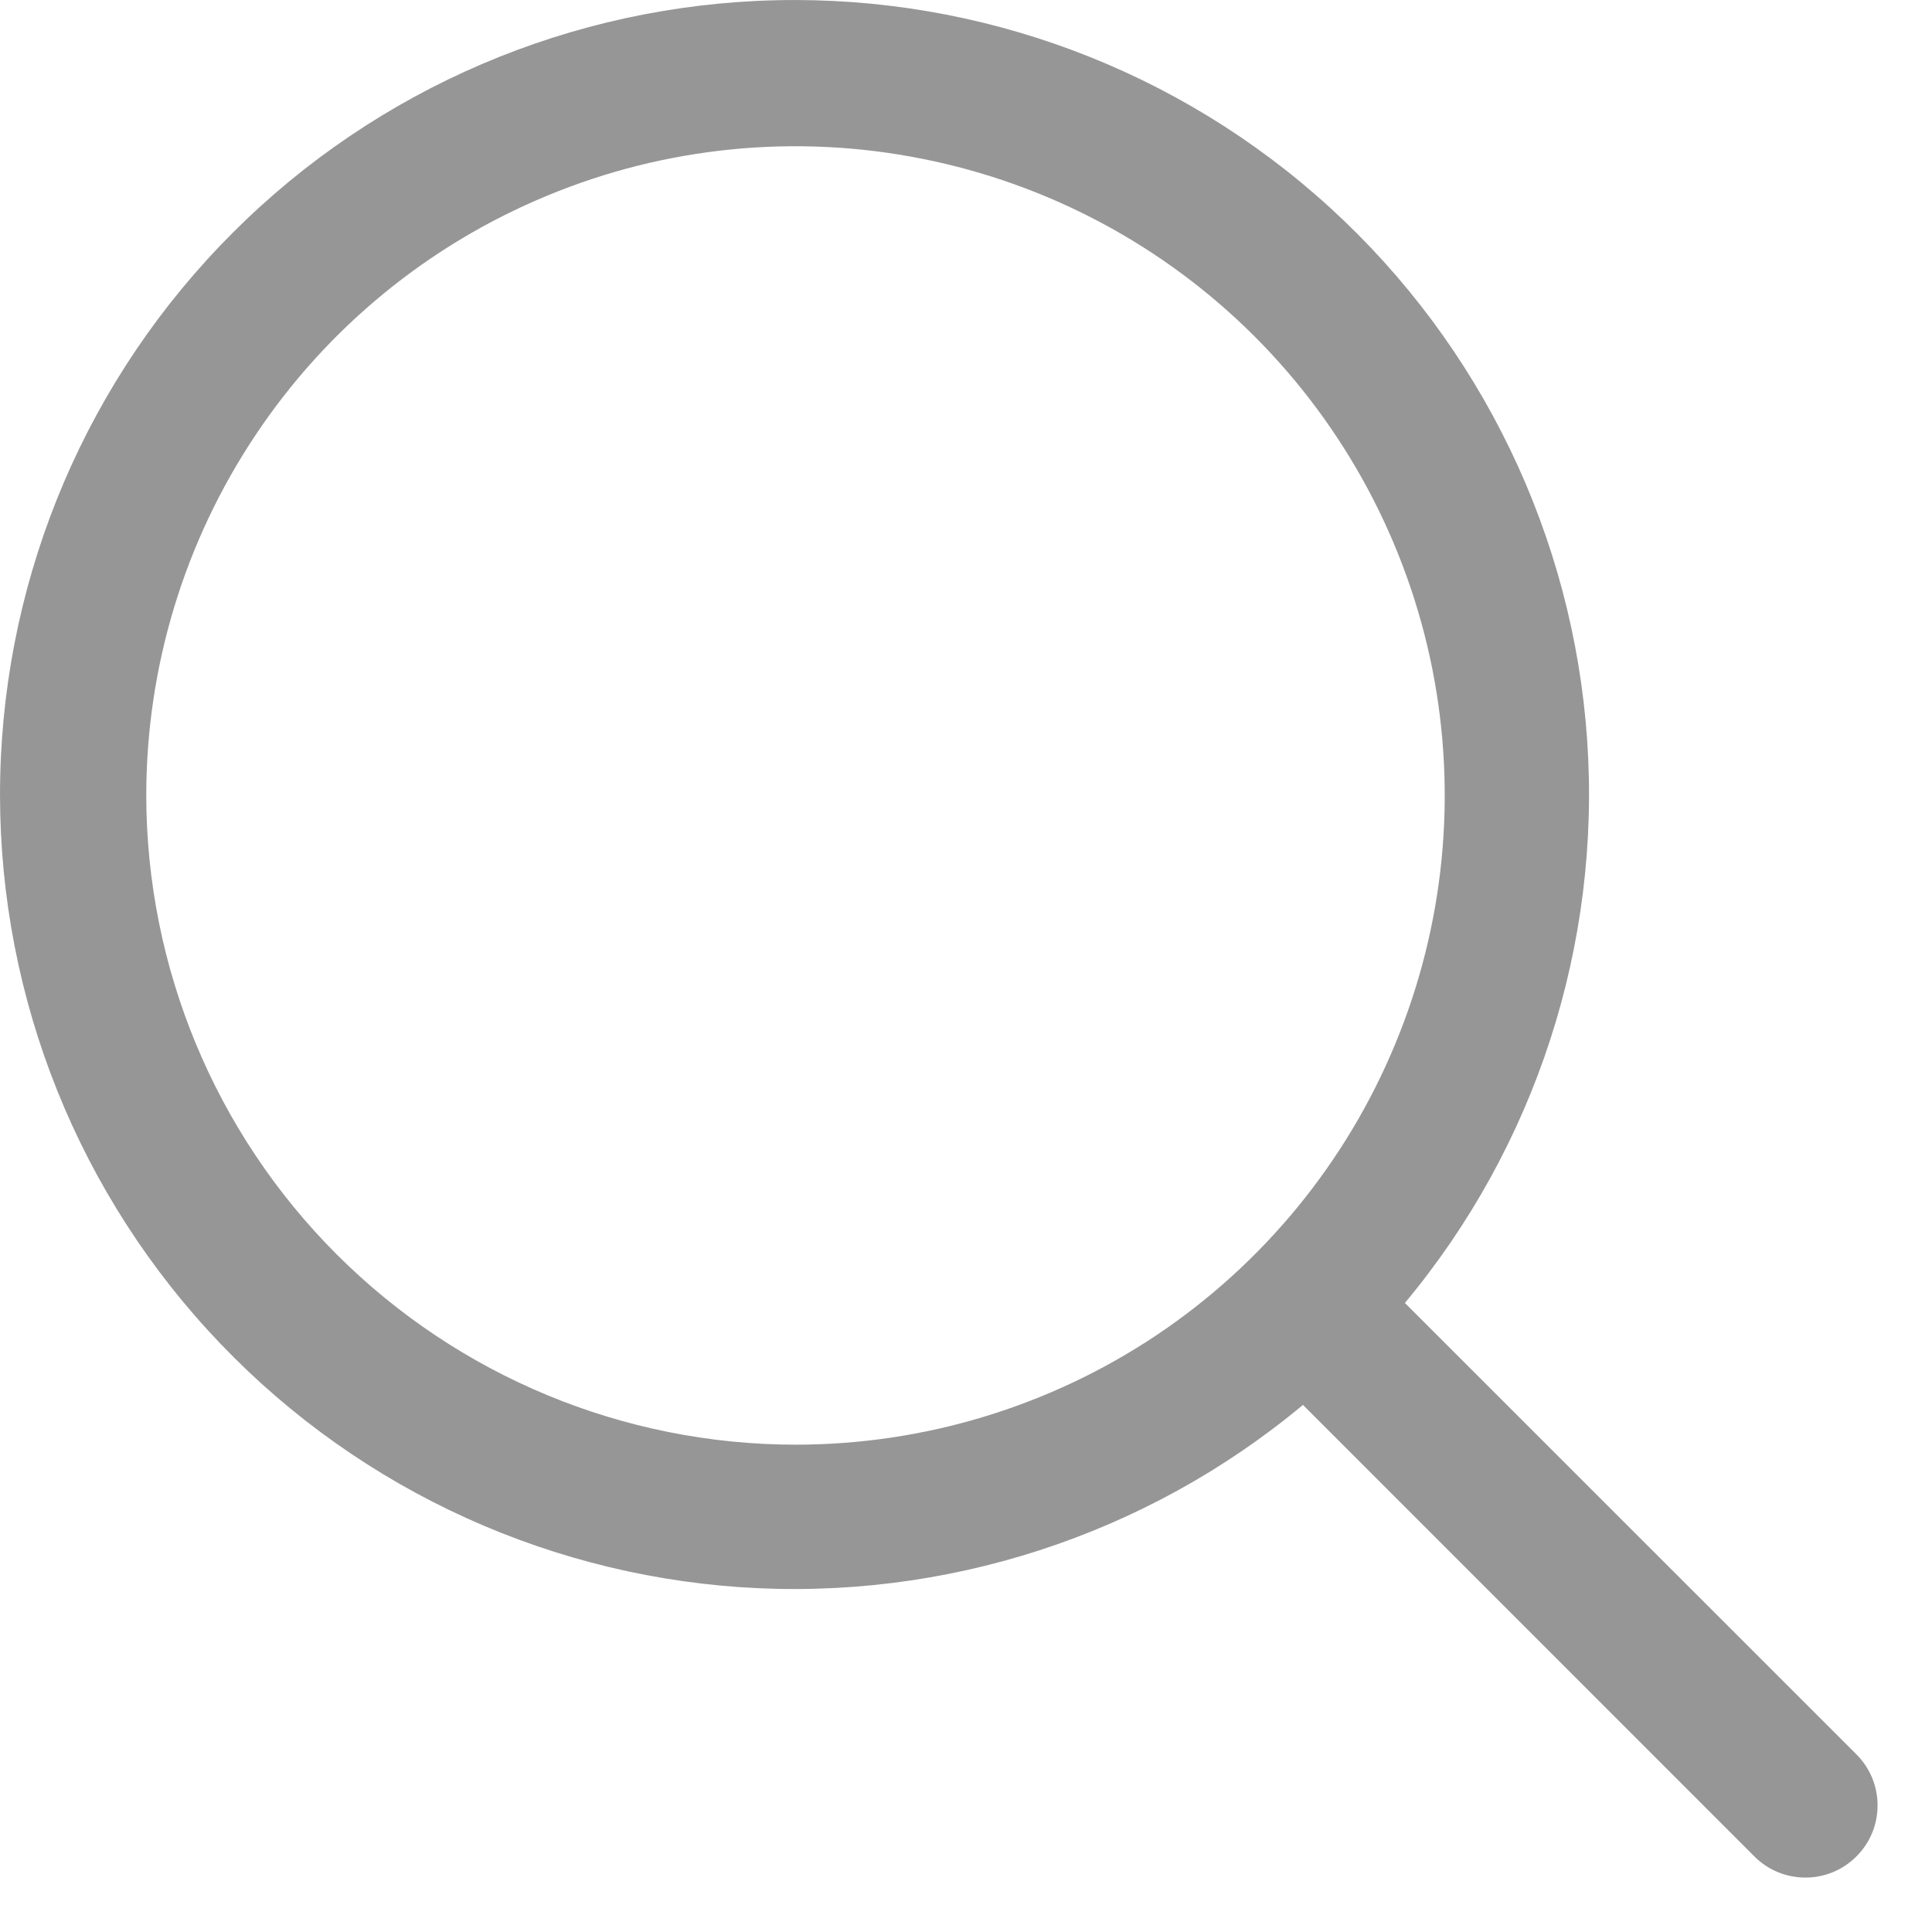
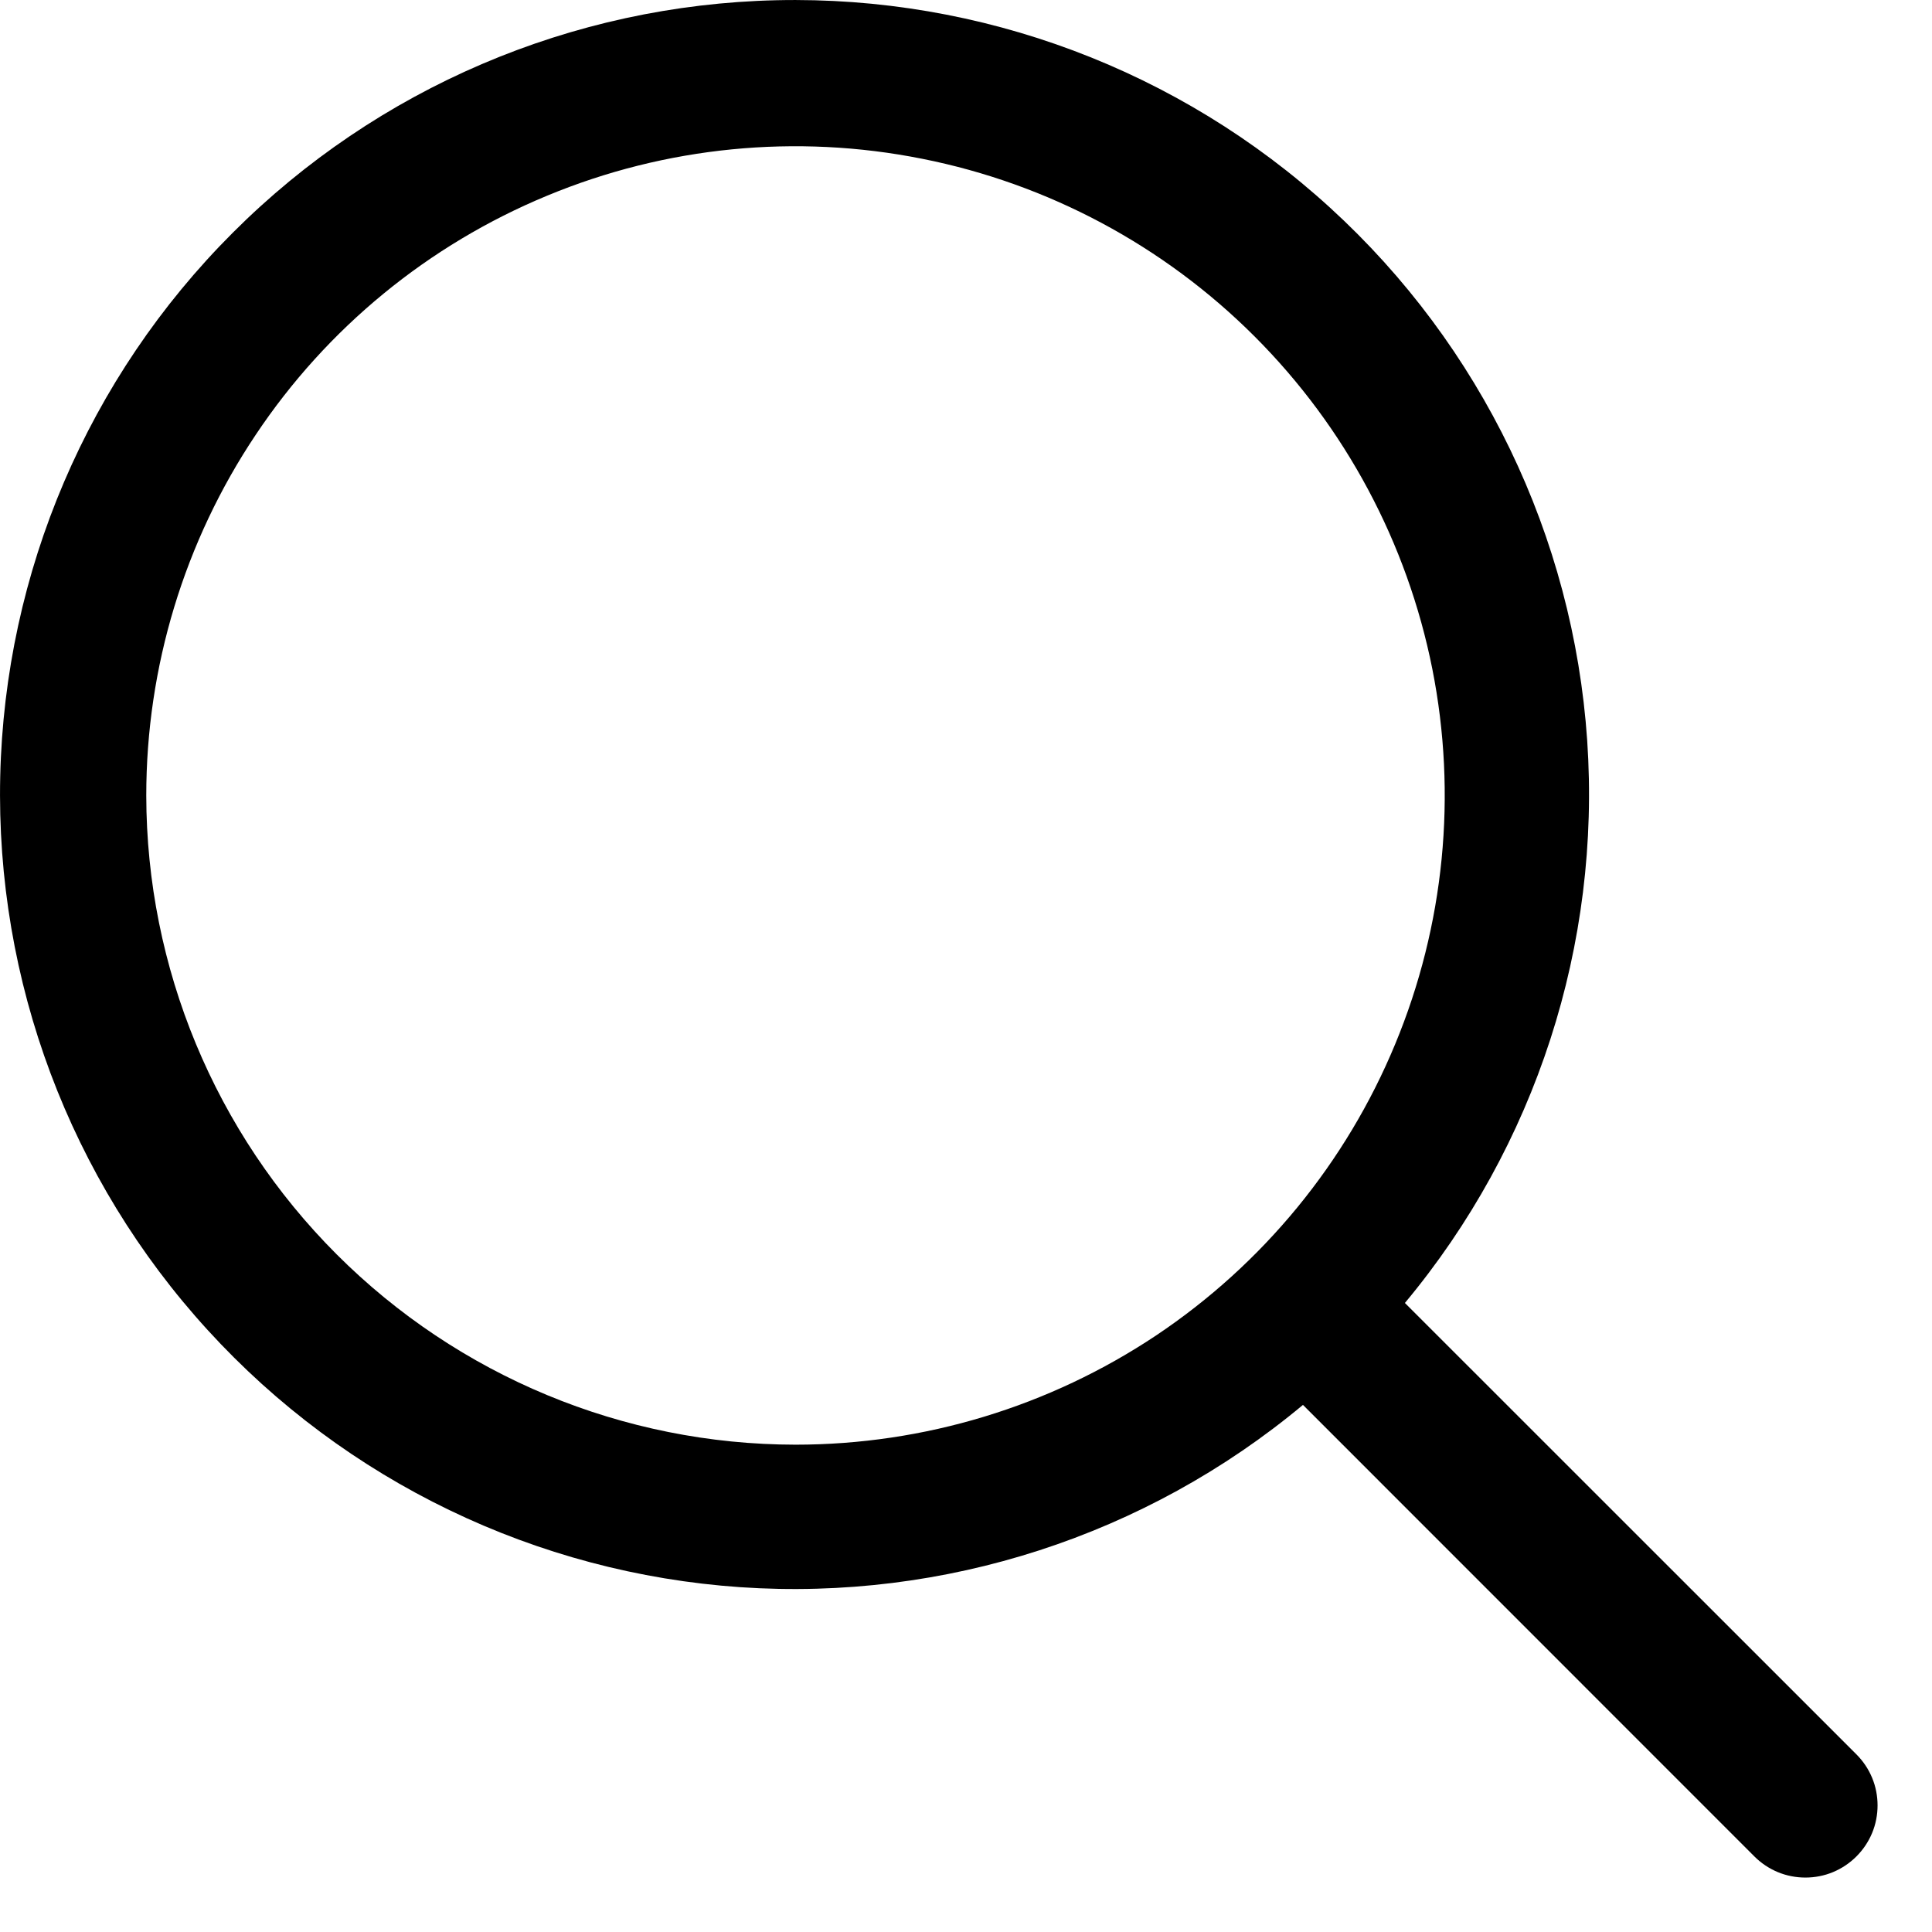
<svg xmlns="http://www.w3.org/2000/svg" width="17" height="17" viewBox="0 0 17 17" fill="none">
-   <path d="M16.335 15.437L12.362 11.465C13.514 10.083 14.088 8.31 13.966 6.515C13.843 4.72 13.033 3.041 11.704 1.828C10.376 0.615 8.631 -0.039 6.832 0.002C5.033 0.043 3.32 0.775 2.048 2.048C0.775 3.32 0.043 5.033 0.002 6.832C-0.039 8.631 0.615 10.376 1.828 11.704C3.041 13.033 4.72 13.843 6.515 13.966C8.31 14.088 10.083 13.514 11.465 12.362L15.437 16.335C15.496 16.394 15.566 16.441 15.643 16.473C15.72 16.505 15.803 16.521 15.886 16.521C15.969 16.521 16.052 16.505 16.129 16.473C16.206 16.441 16.276 16.394 16.335 16.335C16.394 16.276 16.441 16.206 16.473 16.129C16.505 16.052 16.521 15.969 16.521 15.886C16.521 15.803 16.505 15.72 16.473 15.643C16.441 15.566 16.394 15.496 16.335 15.437ZM1.287 7C1.287 5.87 1.622 4.765 2.25 3.826C2.877 2.886 3.77 2.154 4.814 1.722C5.857 1.289 7.006 1.176 8.114 1.397C9.222 1.617 10.24 2.161 11.039 2.96C11.838 3.759 12.382 4.777 12.603 5.885C12.823 6.993 12.71 8.142 12.277 9.186C11.845 10.23 11.113 11.122 10.174 11.75C9.234 12.377 8.13 12.712 7 12.712C5.485 12.711 4.033 12.108 2.962 11.037C1.891 9.966 1.289 8.514 1.287 7Z" fill="#2F2F2F" fill-opacity="0.5" />
+   <path d="M16.335 15.437L12.362 11.465C13.514 10.083 14.088 8.31 13.966 6.515C13.843 4.72 13.033 3.041 11.704 1.828C10.376 0.615 8.631 -0.039 6.832 0.002C5.033 0.043 3.32 0.775 2.048 2.048C0.775 3.32 0.043 5.033 0.002 6.832C-0.039 8.631 0.615 10.376 1.828 11.704C3.041 13.033 4.72 13.843 6.515 13.966C8.31 14.088 10.083 13.514 11.465 12.362L15.437 16.335C15.496 16.394 15.566 16.441 15.643 16.473C15.72 16.505 15.803 16.521 15.886 16.521C15.969 16.521 16.052 16.505 16.129 16.473C16.206 16.441 16.276 16.394 16.335 16.335C16.394 16.276 16.441 16.206 16.473 16.129C16.505 16.052 16.521 15.969 16.521 15.886C16.521 15.803 16.505 15.72 16.473 15.643C16.441 15.566 16.394 15.496 16.335 15.437ZM1.287 7C1.287 5.87 1.622 4.765 2.25 3.826C2.877 2.886 3.77 2.154 4.814 1.722C5.857 1.289 7.006 1.176 8.114 1.397C9.222 1.617 10.24 2.161 11.039 2.96C11.838 3.759 12.382 4.777 12.603 5.885C12.823 6.993 12.71 8.142 12.277 9.186C11.845 10.23 11.113 11.122 10.174 11.75C9.234 12.377 8.13 12.712 7 12.712C5.485 12.711 4.033 12.108 2.962 11.037C1.891 9.966 1.289 8.514 1.287 7Z" fill="currentColor" />
</svg>
